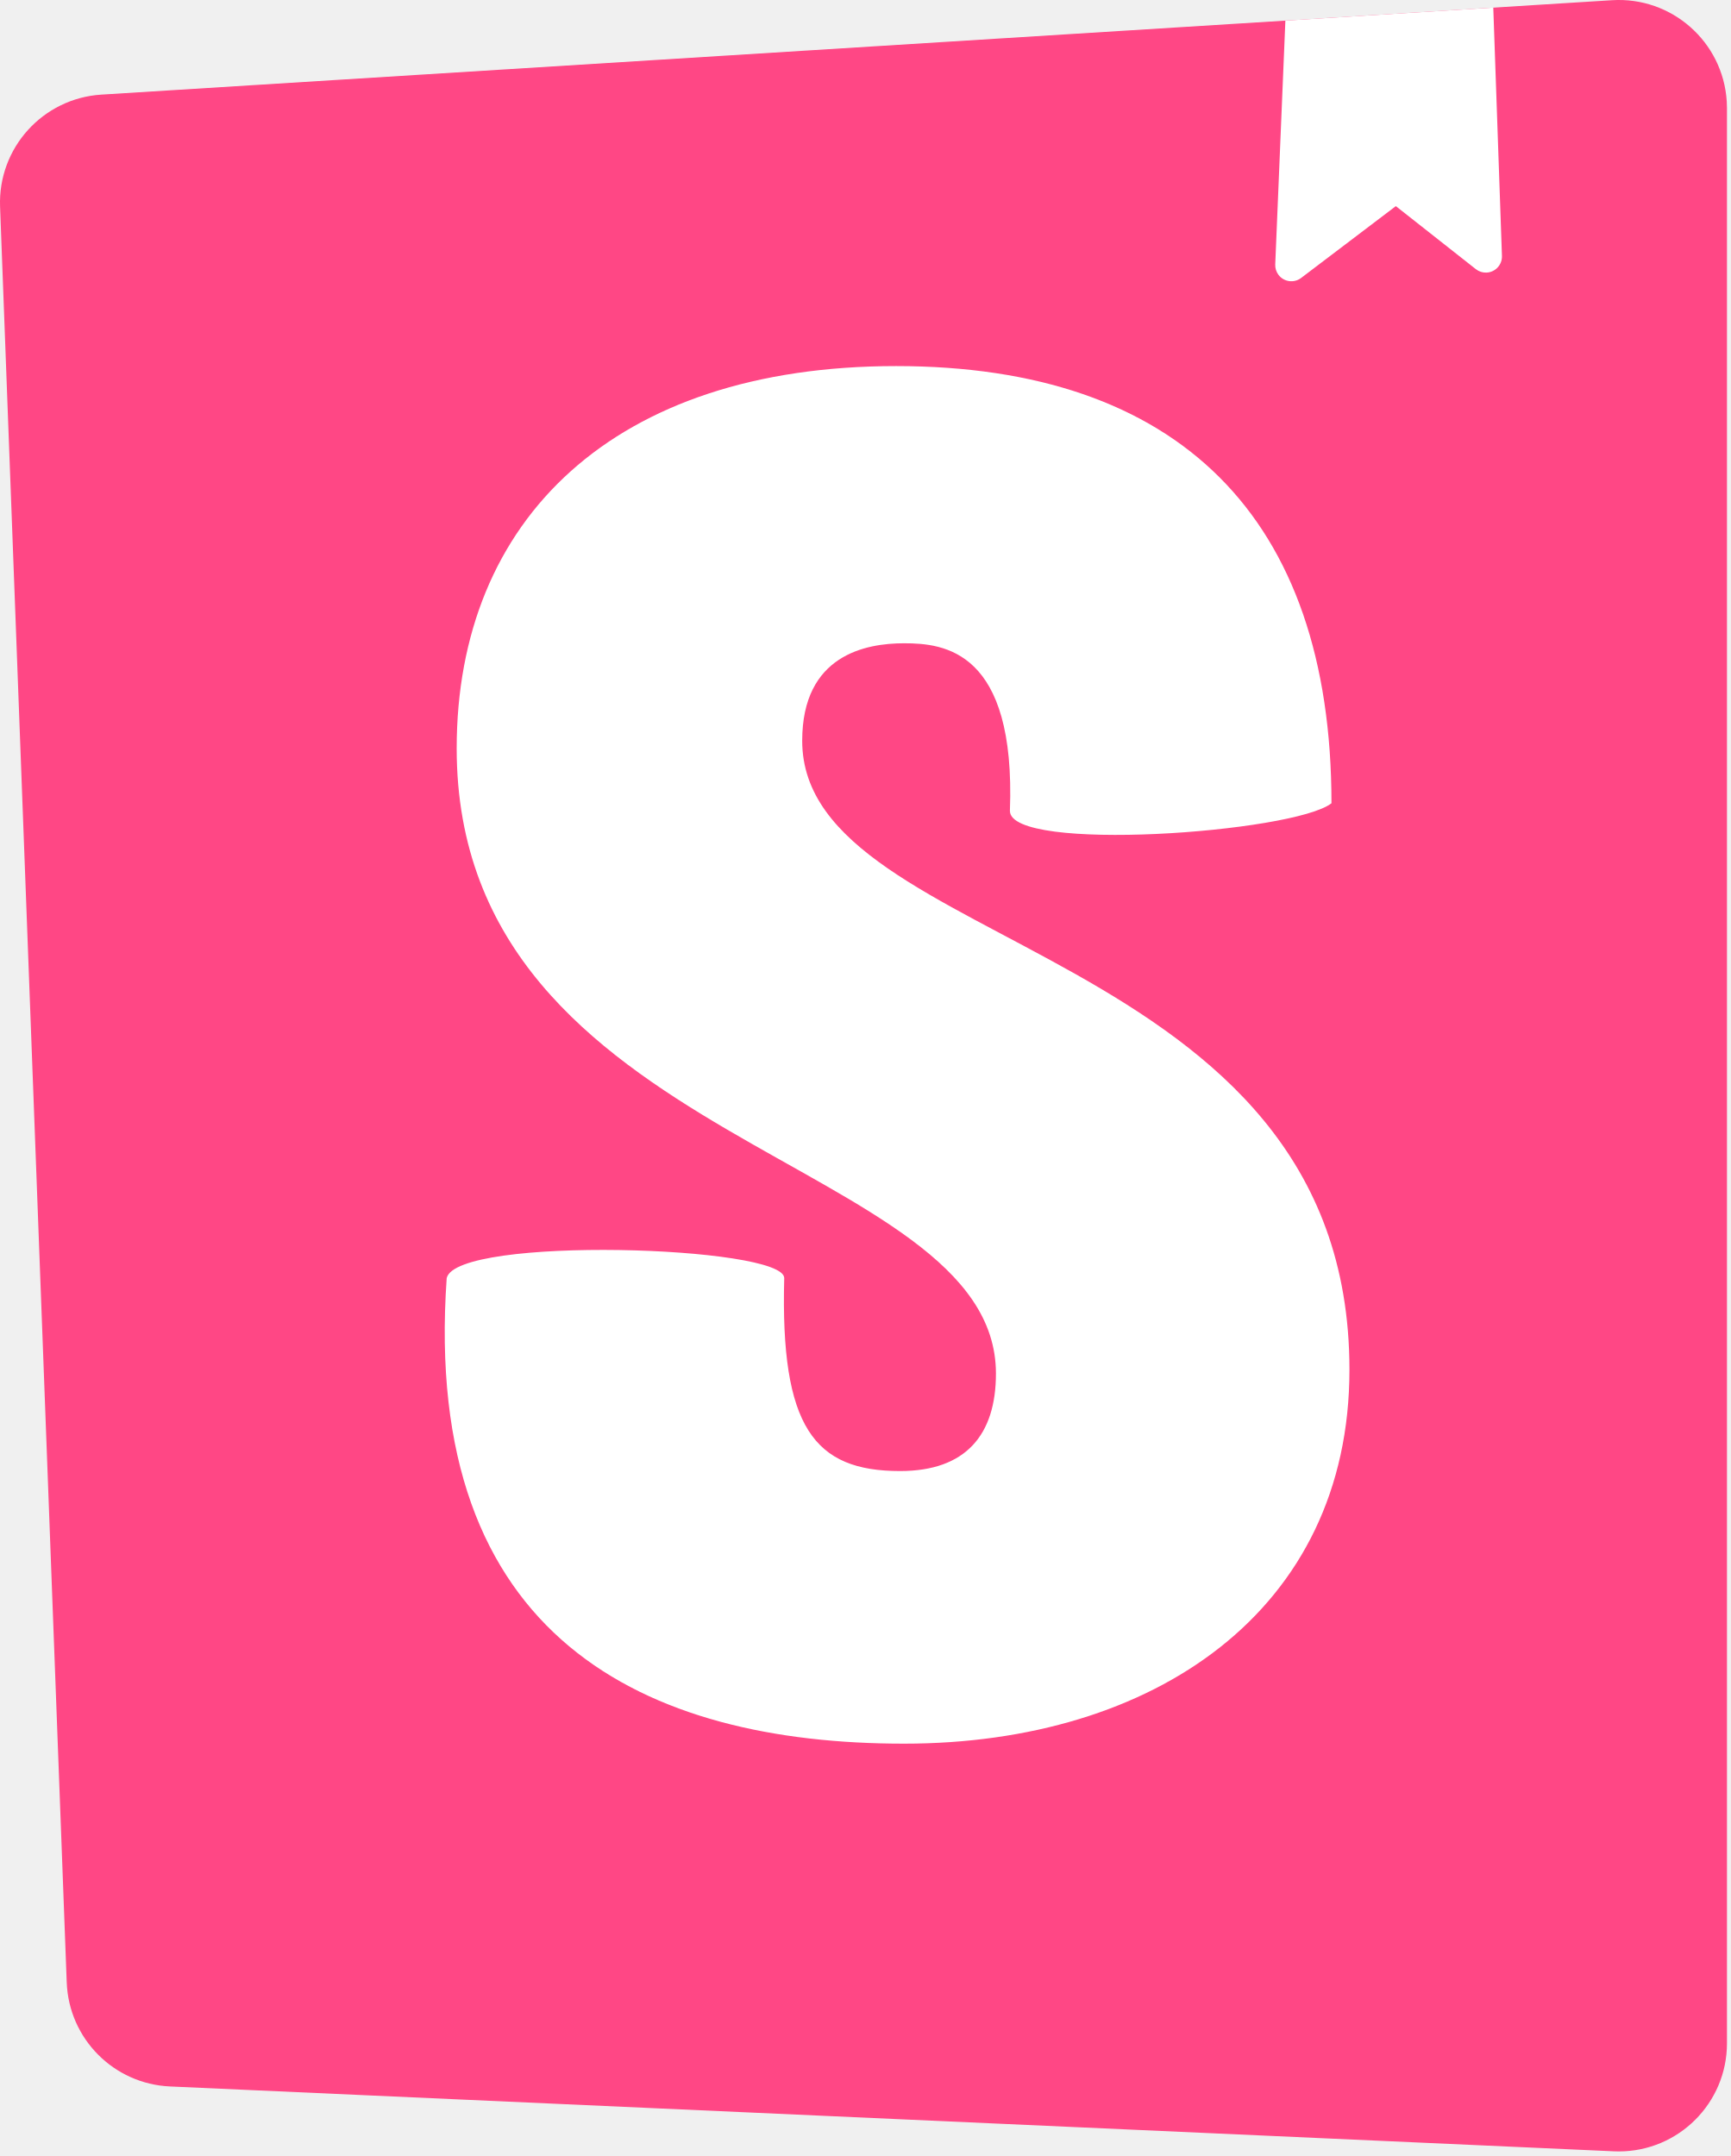
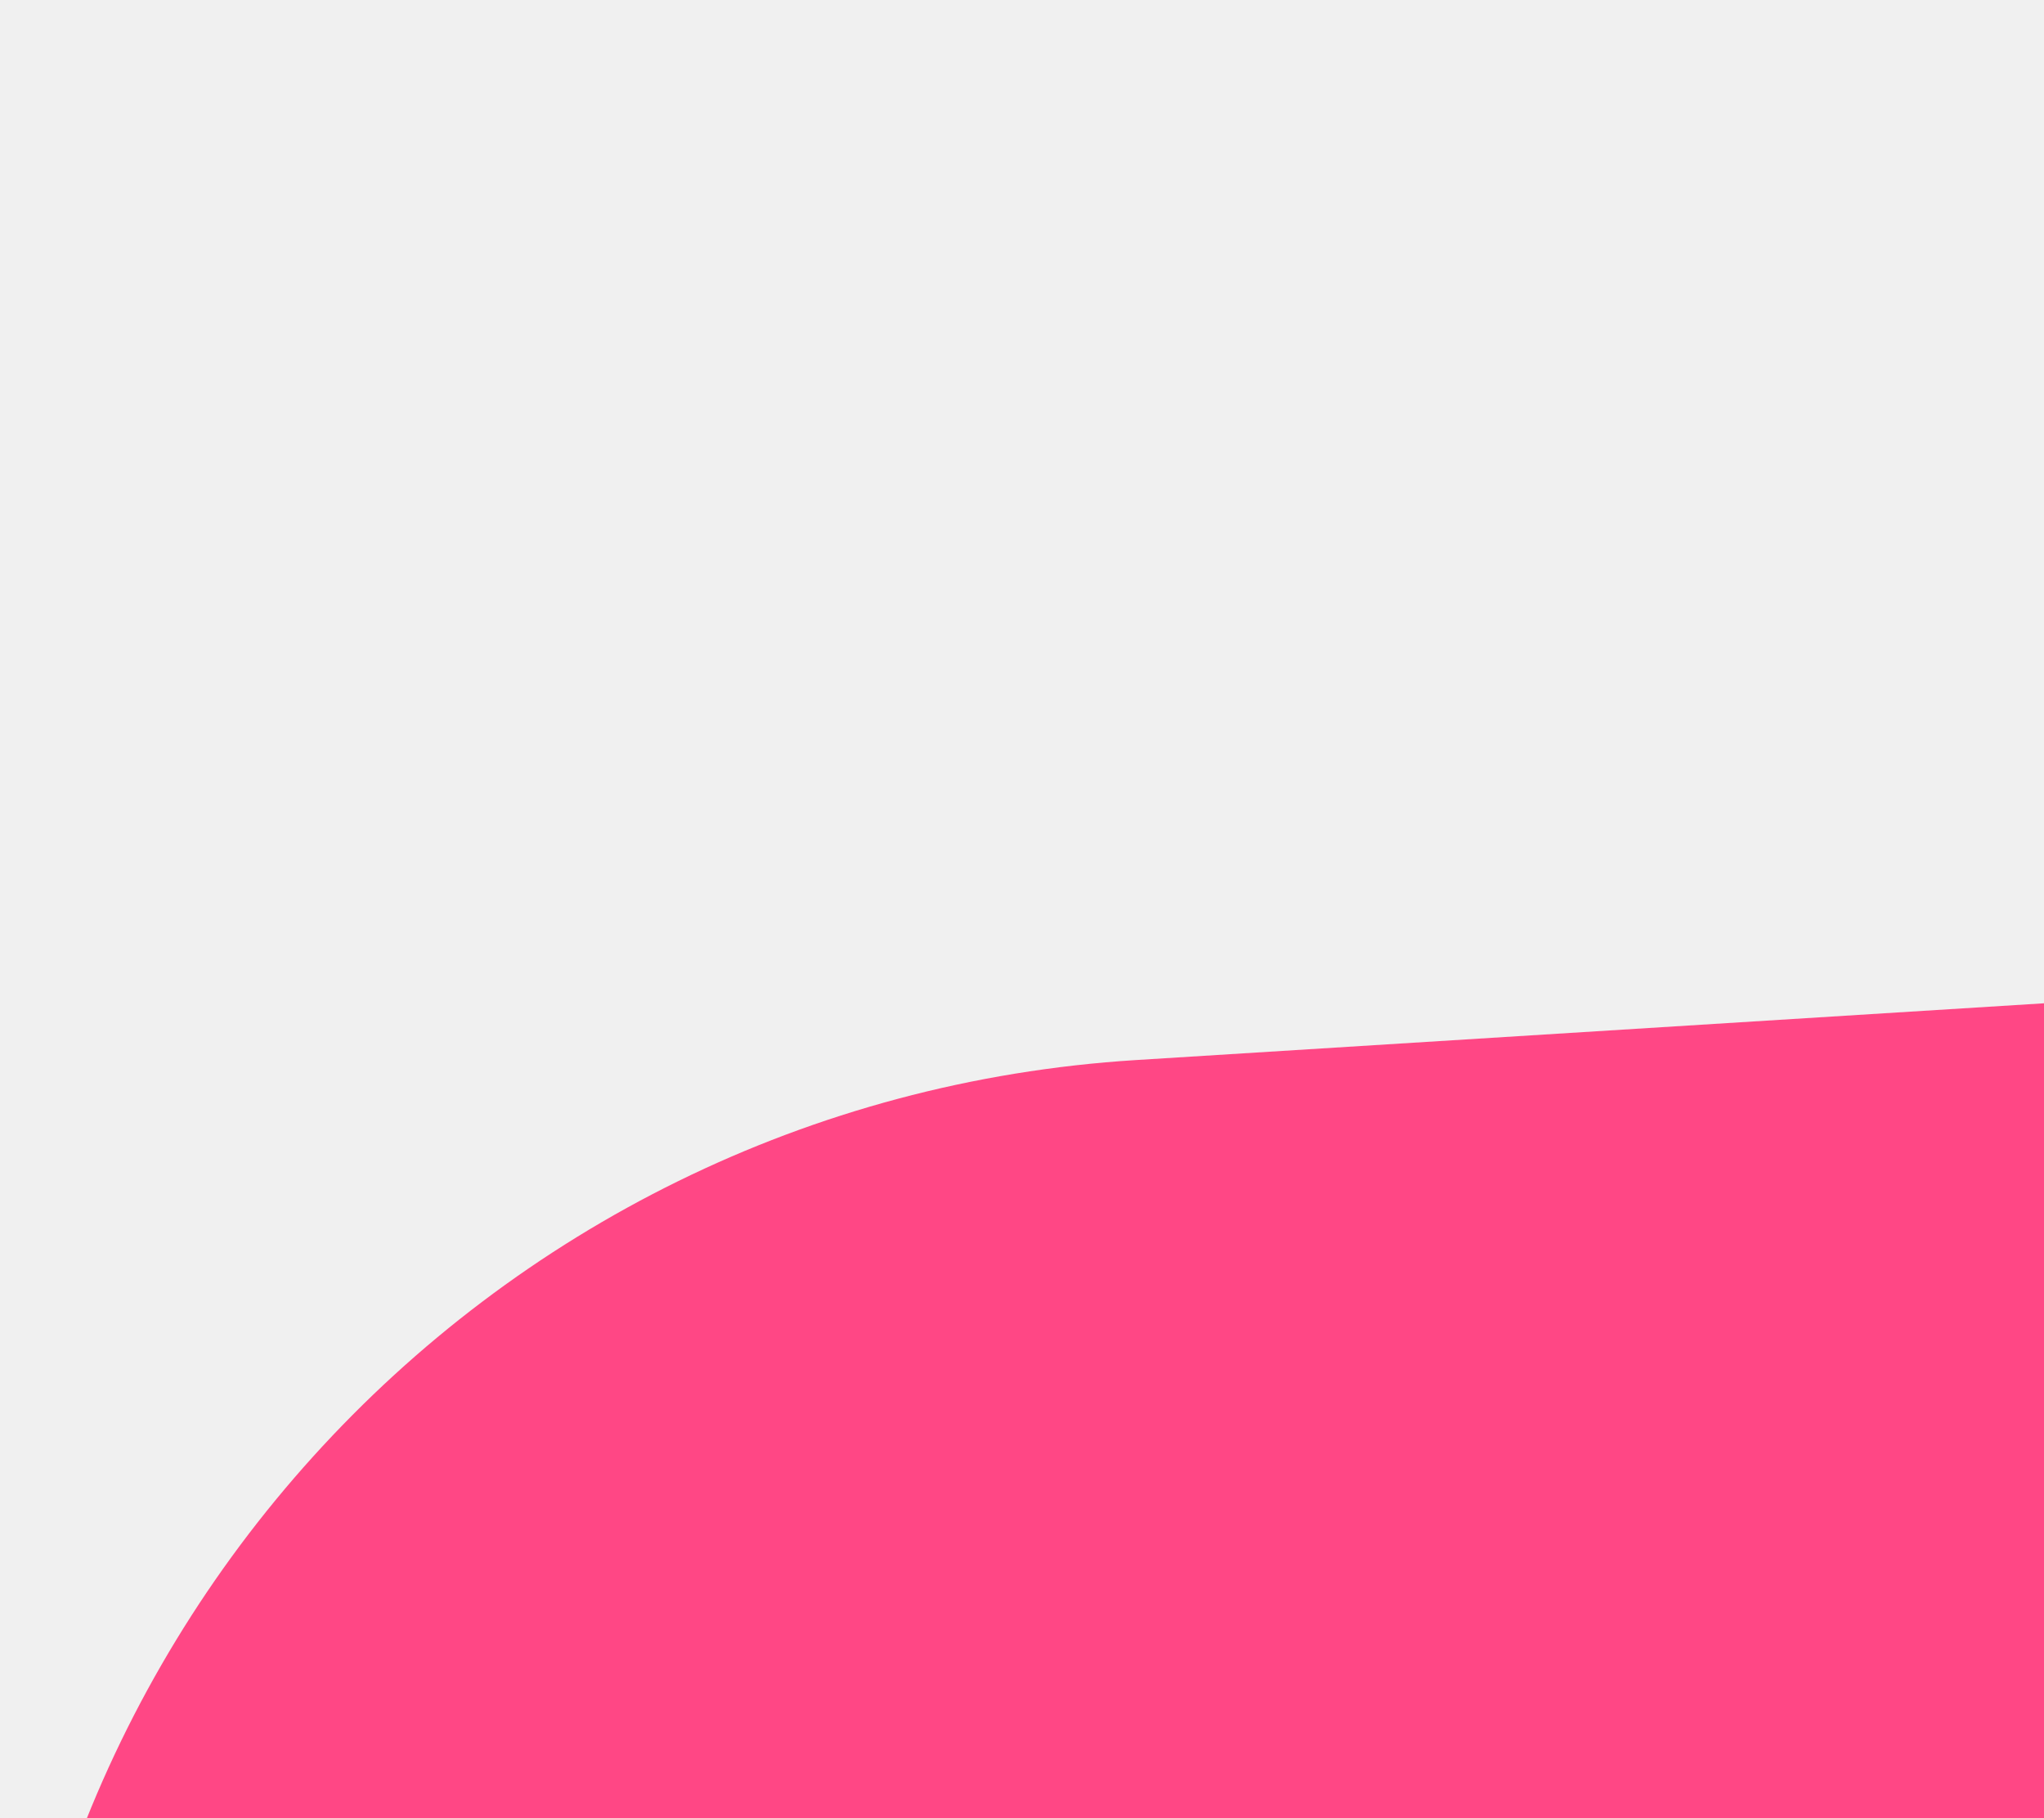
- <svg xmlns="http://www.w3.org/2000/svg" xmlns:xlink="http://www.w3.org/1999/xlink" height="319" preserveAspectRatio="xMidYMid" viewBox="0 0 256 319" width="256">
+ <svg xmlns="http://www.w3.org/2000/svg" xmlns:xlink="http://www.w3.org/1999/xlink" height="24" preserveAspectRatio="xMidYMid" viewBox="0 0 27 24" width="27">
  <defs>
    <path id="a" d="m9.872 293.324-9.861-262.751c-.326-8.678 6.328-16.032 14.995-16.574l223.488-13.968c8.822-.551 16.42 6.153 16.972 14.975.021.332.031.665.031.998v286.314c0 8.839-7.165 16.004-16.004 16.004-.239 0-.479-.005-.718-.016l-213.627-9.595c-8.32-.374-14.963-7.066-15.275-15.388z" />
    <mask id="b" fill="#fff">
      <use fill="#fff" xlink:href="#a" />
    </mask>
  </defs>
  <use fill="#ff4785" xlink:href="#a" />
  <path d="m188.665 39.127 1.527-36.715 30.692-2.411 1.322 37.863c.046 1.318-.985 2.423-2.303 2.469-.564.02-1.117-.161-1.561-.511l-11.836-9.324-14.013 10.63c-1.05.797-2.548.591-3.345-.459-.335-.442-.506-.987-.483-1.542zm-39.252 80.853c0 6.227 41.942 3.242 47.572-1.131 0-42.402-22.752-64.684-64.415-64.684-41.663 0-65.006 22.628-65.006 56.571 0 59.116 79.78 60.248 79.78 92.493 0 9.051-4.432 14.426-14.183 14.426-12.706 0-17.729-6.489-17.138-28.551 0-4.786-48.459-6.278-49.936 0-3.762 53.466 29.548 68.887 67.665 68.887 36.935 0 65.892-19.687 65.892-55.327 0-63.359-80.962-61.662-80.962-93.059 0-12.728 9.455-14.426 15.069-14.426 5.91 0 16.547 1.042 15.66 24.801z" fill="#fff" mask="url(#b)" />
</svg>
